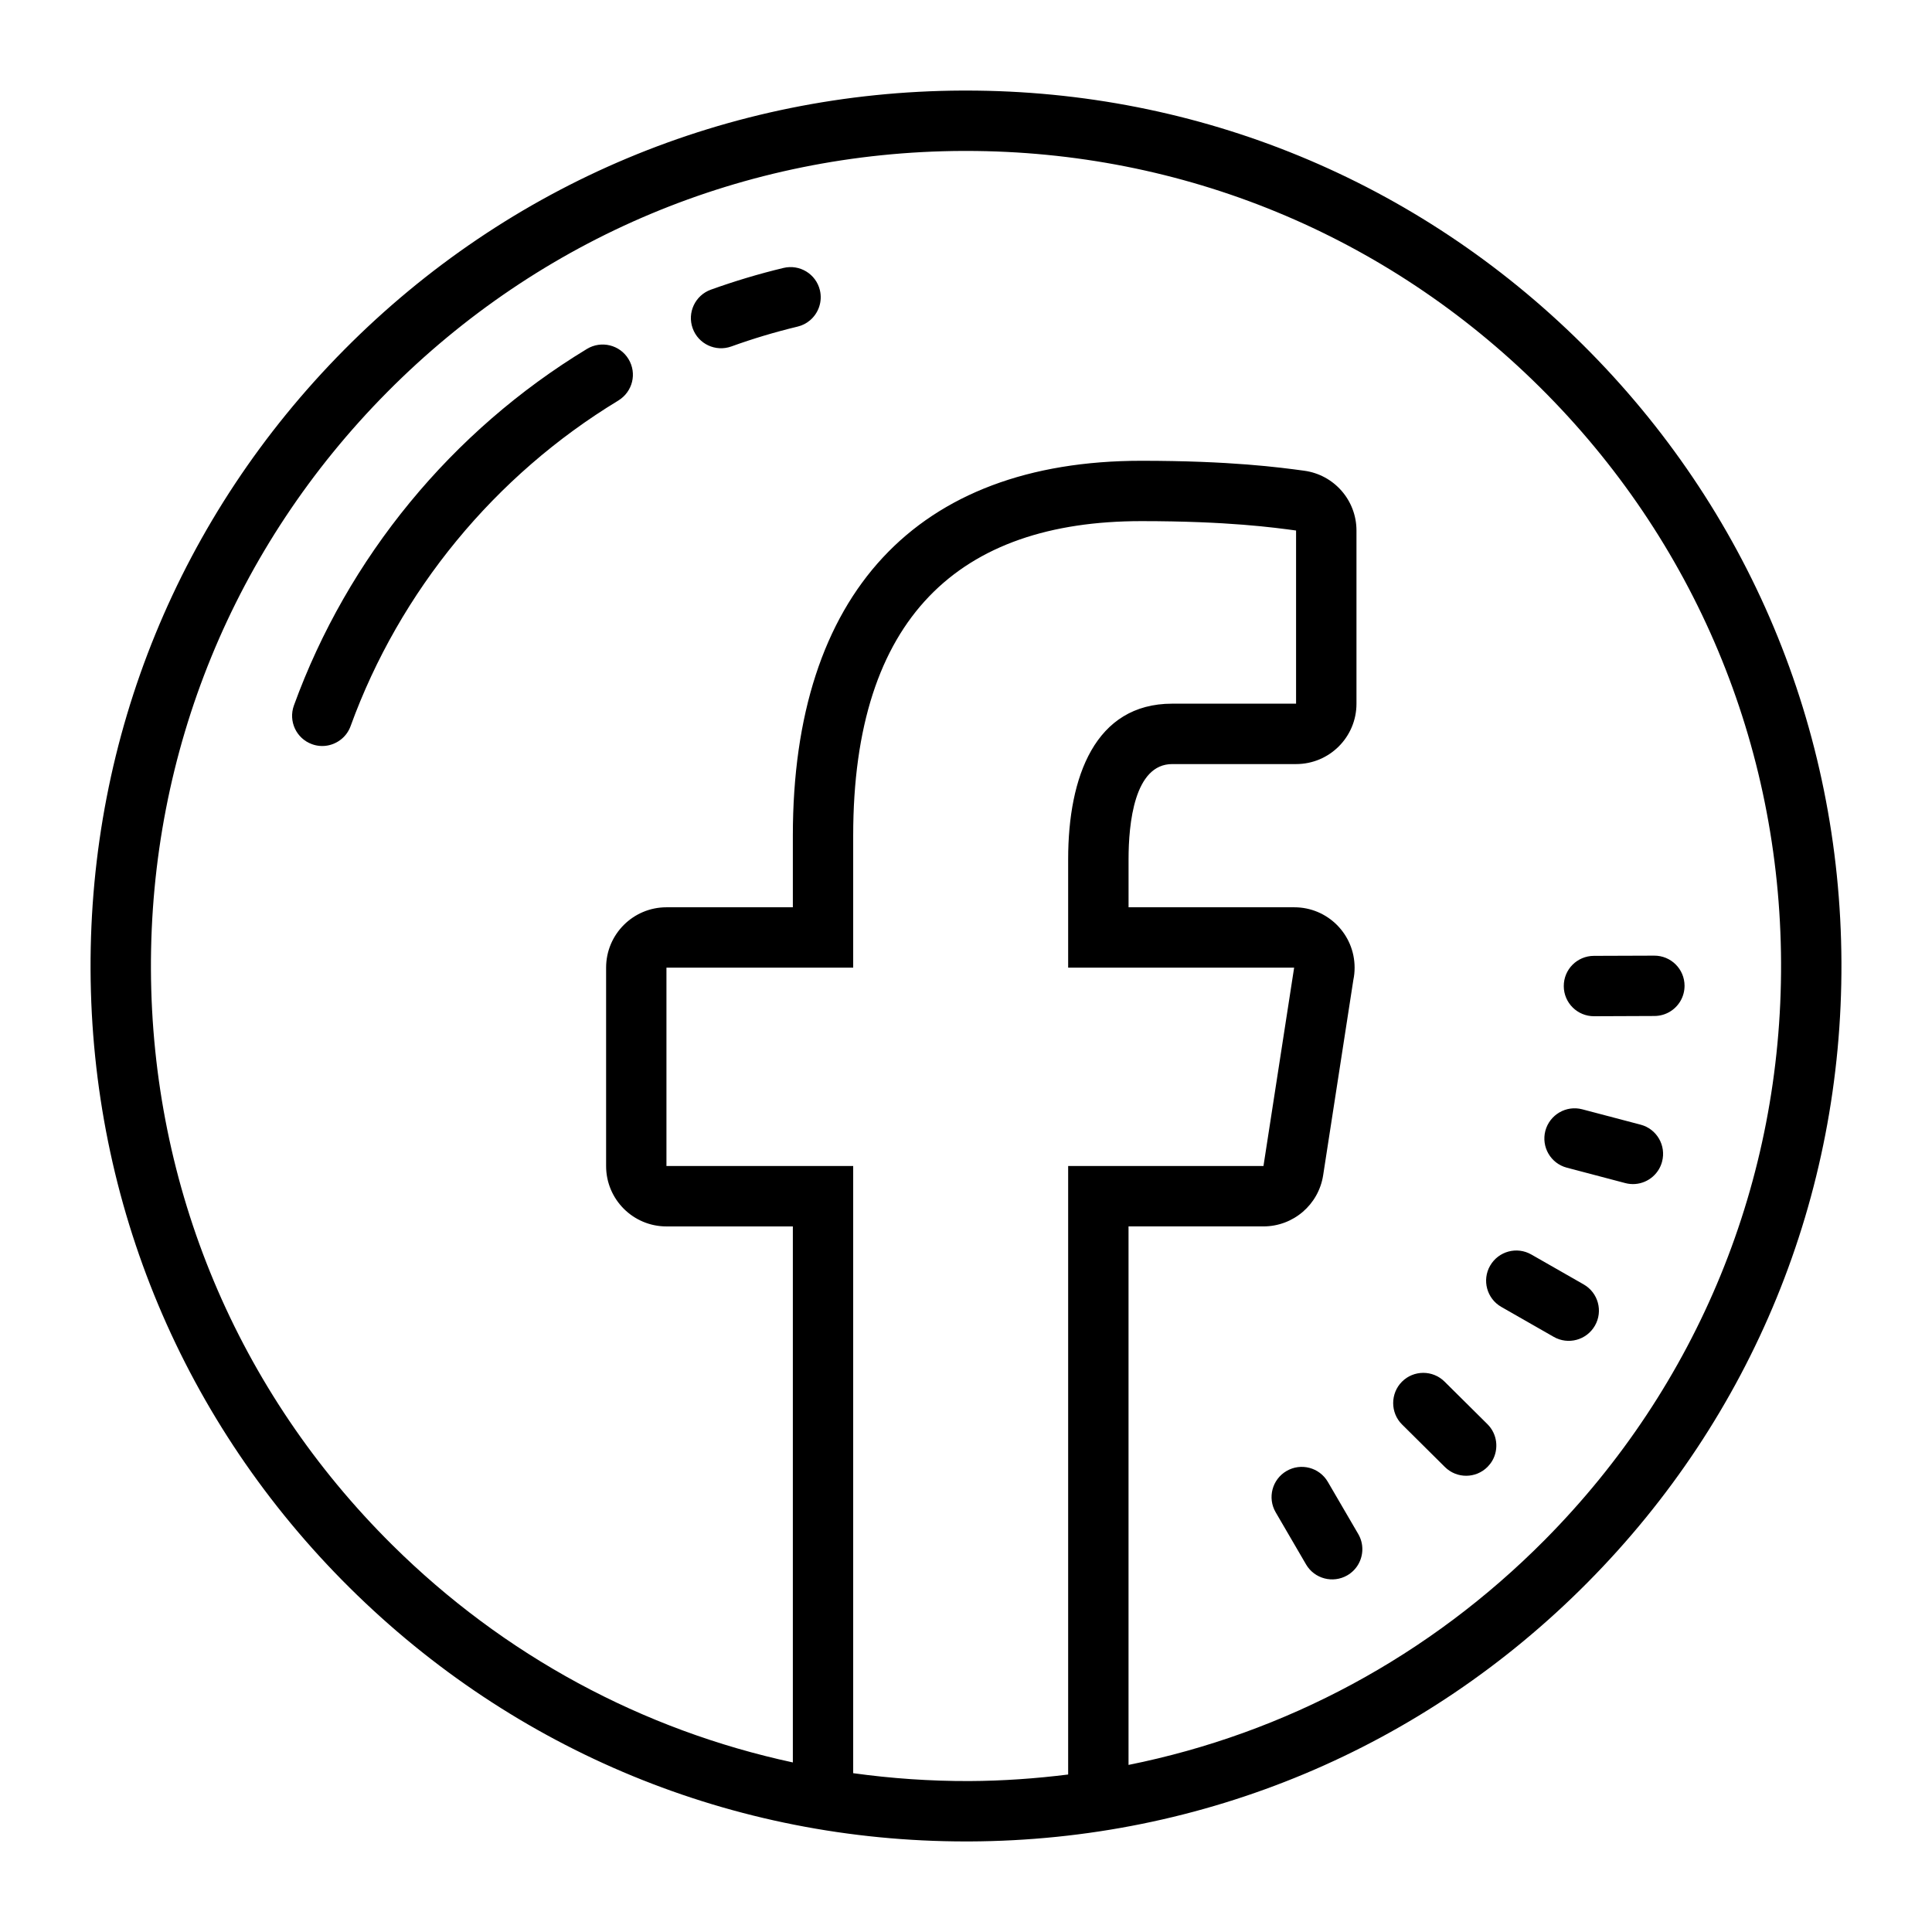
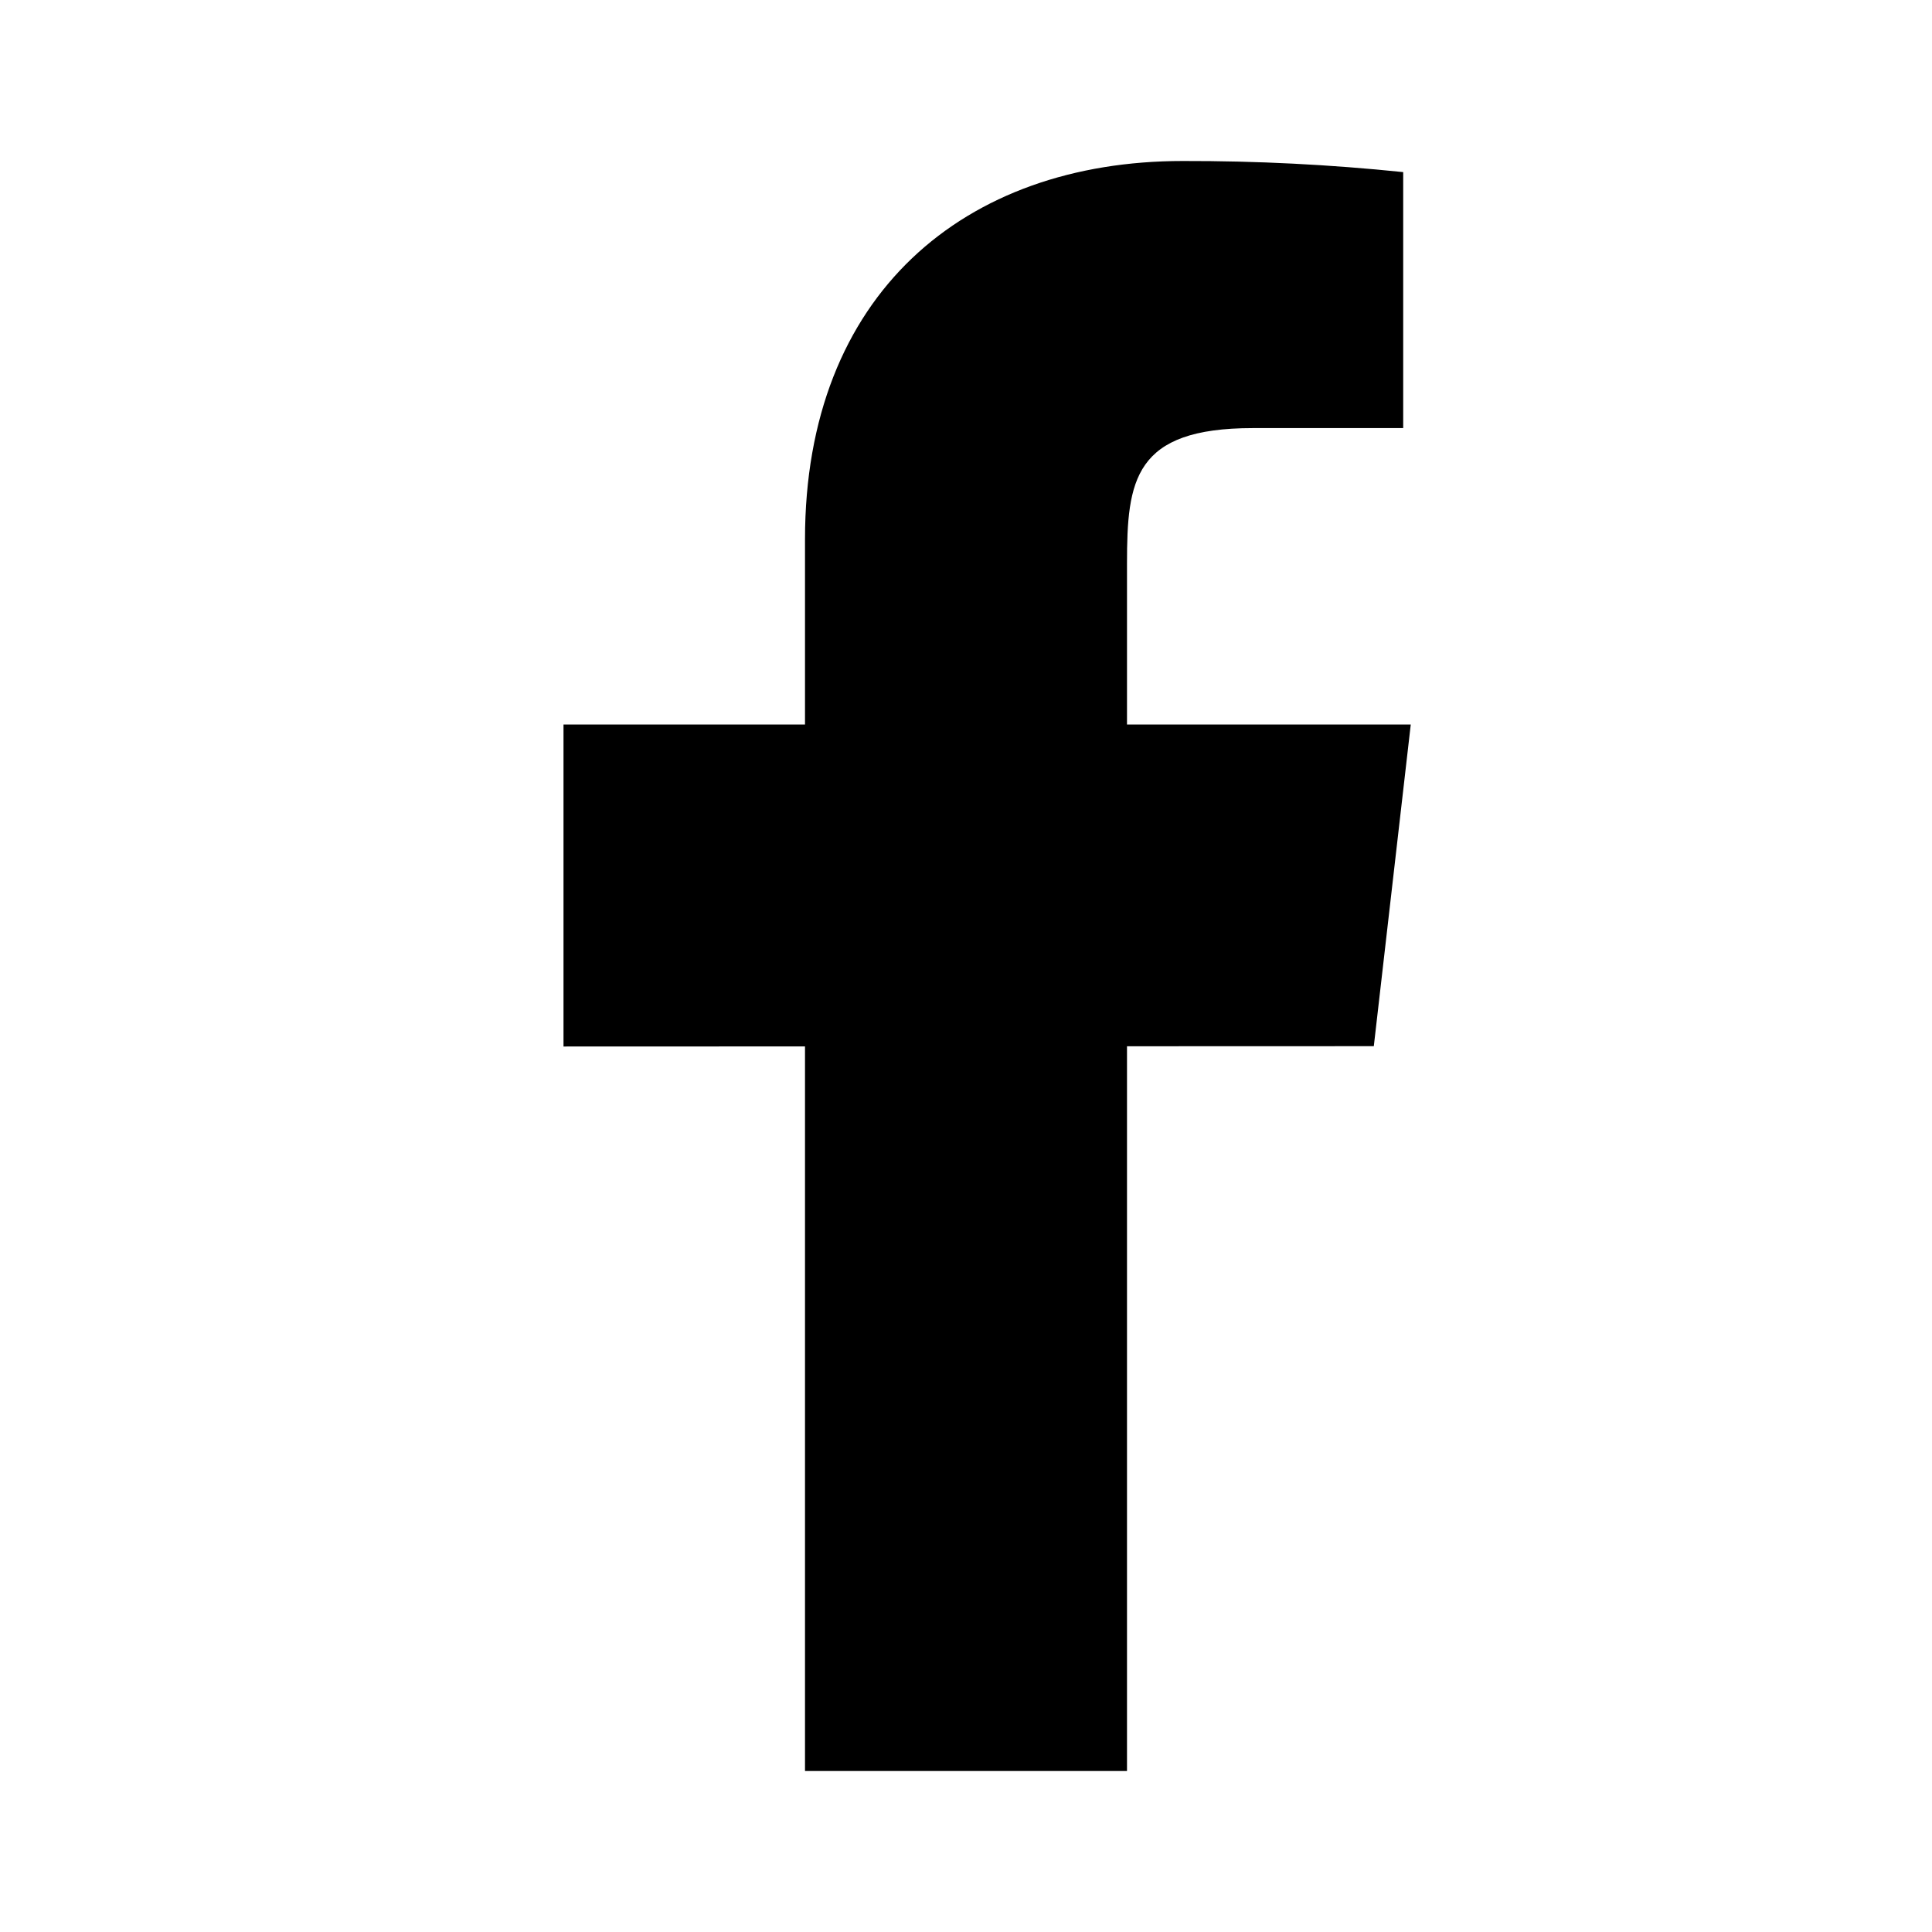
- <svg xmlns="http://www.w3.org/2000/svg" width="100" height="100" fill="#000" viewBox="0 0 64 64">
-   <path d="M52.42,11.407C46.949,5.982,39.704,3,32.005,3c-0.042,0-0.085,0-0.127,0c-7.746,0.033-15.017,3.08-20.471,8.581 C5.953,17.082,2.967,24.377,3,32.123c0.033,7.746,3.08,15.016,8.58,20.47C17.051,58.018,24.296,61,31.995,61 c0.042,0,0.085,0,0.127,0c7.746-0.033,15.017-3.08,20.471-8.581c5.454-5.501,8.44-12.796,8.407-20.542 C60.967,24.131,57.92,16.861,52.42,11.407z M32.114,59c-1.3,0.004-2.585-0.086-3.851-0.261V38.626h-6.186v-6.572h6.186v-4.373 c0-7.24,3.527-10.418,9.544-10.418c2.882,0,4.405,0.214,5.127,0.311v5.736h-4.104c-2.554,0-3.446,2.422-3.446,5.152v3.592h7.486 l-1.016,6.572h-6.47v20.157C34.307,58.917,33.217,58.995,32.114,59z M51.173,51.011c-3.817,3.85-8.59,6.408-13.789,7.454V40.626 h4.47c0.987,0,1.826-0.719,1.977-1.694l1-6.468c0.028-0.132,0.042-0.269,0.042-0.409c0-1.105-0.893-2-1.997-2h-0.005h-5.486v-1.592 c0-1.177,0.188-3.152,1.446-3.152h4.104c1.105,0,2-0.895,2-2v-5.736c0-1.001-0.74-1.848-1.733-1.982 c-0.82-0.111-2.435-0.329-5.394-0.329c-7.444,0-11.544,4.41-11.544,12.418v2.373h-4.186c-1.105,0-2,0.895-2,2v6.572 c0,1.105,0.895,2,2,2h4.186v17.756c-4.982-1.074-9.568-3.534-13.274-7.209C7.867,46.095,5.03,39.326,5,32.114 c-0.03-7.212,2.749-14.004,7.827-19.125C17.905,7.868,24.674,5.031,31.886,5c0.04,0,0.079,0,0.119,0 c7.167,0,13.913,2.777,19.006,7.827C56.133,17.905,58.97,24.674,59,31.886C59.03,39.098,56.251,45.89,51.173,51.011z M52.834,43.914 c-0.001,0.001-0.002,0.003-0.002,0.003c-0.276,0.477-0.884,0.642-1.363,0.368l-1.736-0.992c-0.479-0.274-0.646-0.885-0.372-1.364 c0.001-0.002,0.002-0.003,0.003-0.004c0.276-0.477,0.884-0.642,1.363-0.368l1.736,0.992C52.942,42.824,53.109,43.434,52.834,43.914z M55.059,38.478c-0.023,0.088-0.057,0.17-0.101,0.247c-0.22,0.381-0.674,0.584-1.12,0.466l-1.934-0.51 c-0.535-0.14-0.852-0.687-0.712-1.222c0.142-0.53,0.687-0.853,1.222-0.712l1.933,0.509C54.881,37.396,55.199,37.943,55.059,38.478z M44.994,50.817c0.187,0.32,0.174,0.704,0.001,1.004c-0.084,0.146-0.207,0.272-0.362,0.363c-0.478,0.277-1.09,0.116-1.368-0.36 l-1.007-1.728c-0.278-0.477-0.117-1.089,0.36-1.367c0.477-0.279,1.09-0.118,1.369,0.361L44.994,50.817z M55.803,32.652 c0,0.184-0.048,0.356-0.134,0.504c-0.172,0.298-0.493,0.498-0.863,0.5l-2,0.008c-0.552,0.002-1.002-0.443-1.004-0.995 c-0.003-0.555,0.442-1.002,0.996-1.005l2.001-0.007C55.352,31.655,55.801,32.1,55.803,32.652z M49.272,47.176 c0.33,0.327,0.384,0.827,0.163,1.21c-0.043,0.074-0.096,0.142-0.157,0.205c-0.389,0.392-1.022,0.395-1.414,0.005l-1.42-1.409 c-0.393-0.39-0.387-1.028-0.005-1.414c0.389-0.392,1.022-0.394,1.414-0.005L49.272,47.176z M27.16,9.613 c0.091,0.38-0.049,0.764-0.33,1c-0.115,0.097-0.252,0.169-0.408,0.206c-0.744,0.179-1.482,0.4-2.196,0.658 c-0.521,0.187-1.094-0.082-1.28-0.601c-0.188-0.52,0.083-1.093,0.601-1.28c0.784-0.282,1.593-0.525,2.406-0.72 C26.491,8.746,27.031,9.076,27.16,9.613z M20.82,11.895c0.286,0.472,0.14,1.079-0.338,1.374c-4.092,2.481-7.242,6.31-8.868,10.784 c-0.062,0.171-0.165,0.314-0.295,0.423c-0.265,0.223-0.638,0.303-0.984,0.176c-0.52-0.188-0.787-0.762-0.599-1.282 c1.78-4.901,5.227-9.096,9.71-11.813C19.919,11.272,20.535,11.423,20.82,11.895z" />
+ <svg xmlns="http://www.w3.org/2000/svg" fill="#000000" viewBox="0 0 24 24" width="24px" height="24px">
+   <path d="M17.525,9H14V7c0-1.032,0.084-1.682,1.563-1.682h1.868v-3.18C16.522,2.044,15.608,1.998,14.693,2 C11.98,2,10,3.657,10,6.699V9H7v4l3-0.001V22h4v-9.003l3.066-0.001L17.525,9z" />
</svg>
